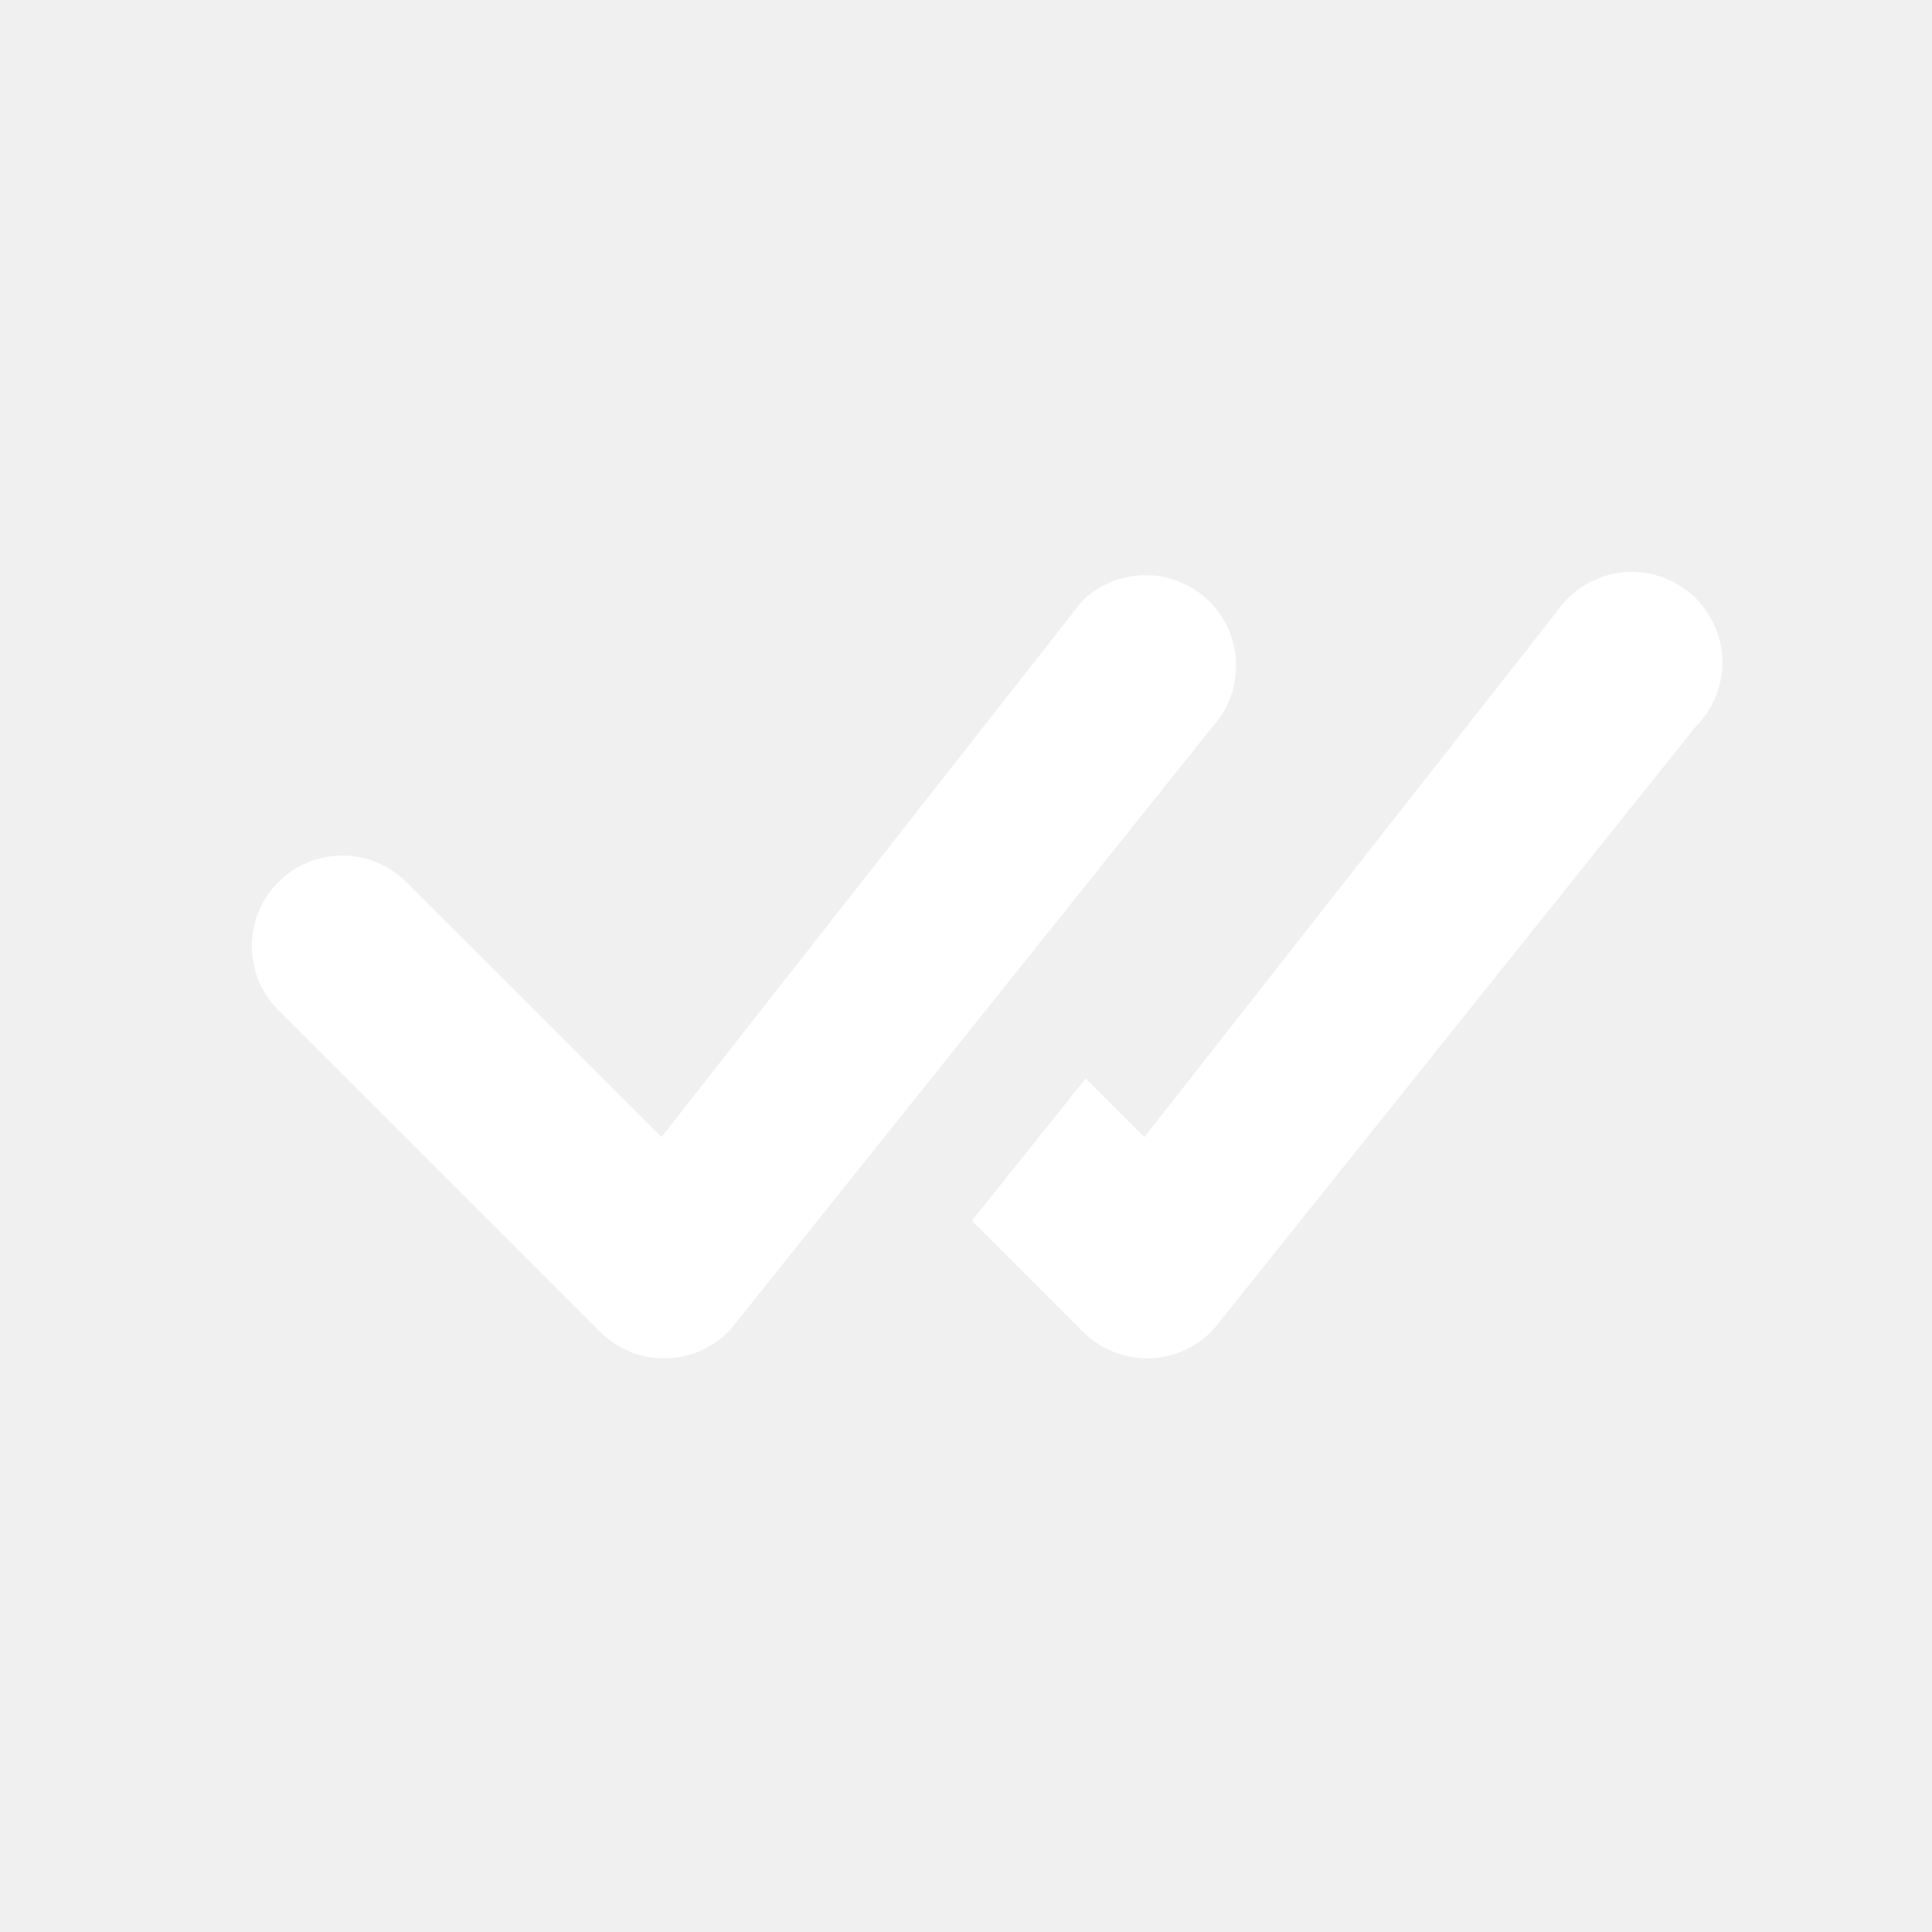
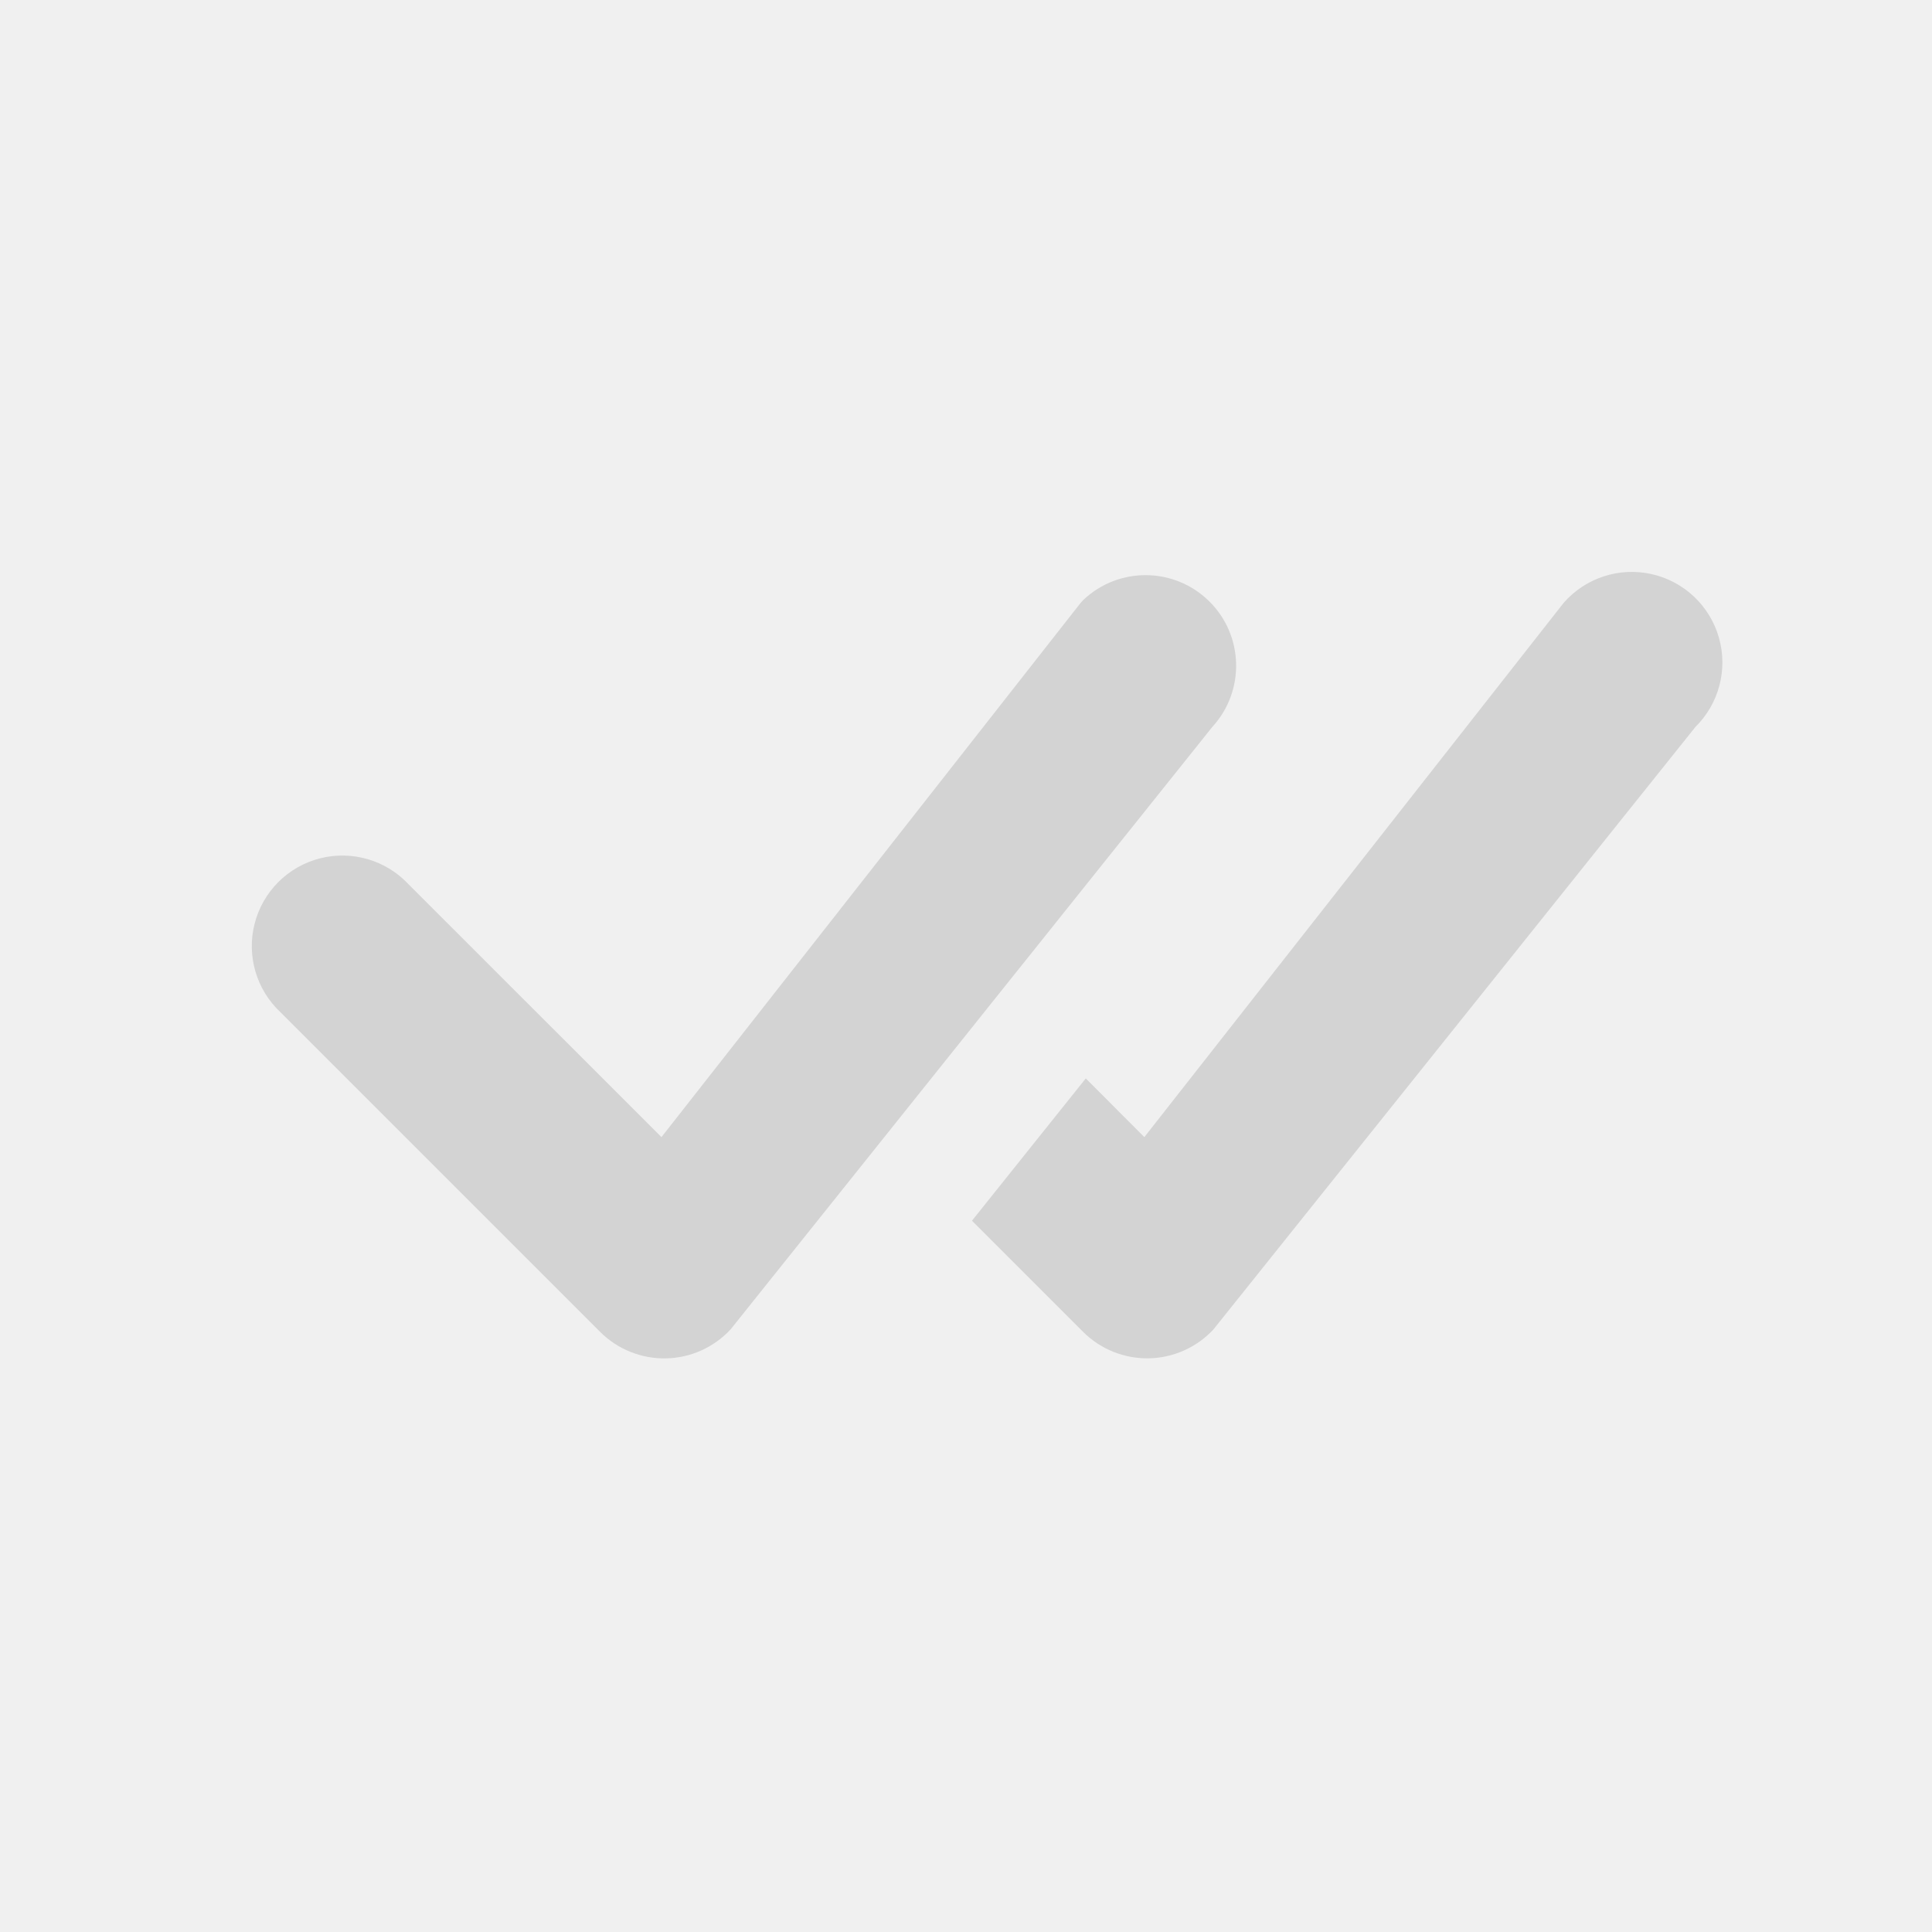
- <svg xmlns="http://www.w3.org/2000/svg" width="16" height="16" fill="white" class="bi bi-check-all" viewBox="0 0 16 16">
+ <svg xmlns="http://www.w3.org/2000/svg" width="16" height="16" fill="Lightgray" class="bi bi-check-all" viewBox="0 0 16 16">
  <path d="M8.97 4.97a.75.75 0 0 1 1.07 1.05l-3.99 4.99a.75.75 0 0 1-1.08.02L2.324 8.384a.75.75 0 1 1 1.06-1.06l2.094 2.093L8.95 4.992a.252.252 0 0 1 .02-.022zm-.92 5.14.92.92a.75.75 0 0 0 1.079-.02l3.992-4.99a.75.75 0 1 0-1.091-1.028L9.477 9.417l-.485-.486-.943 1.179z" />
</svg>
